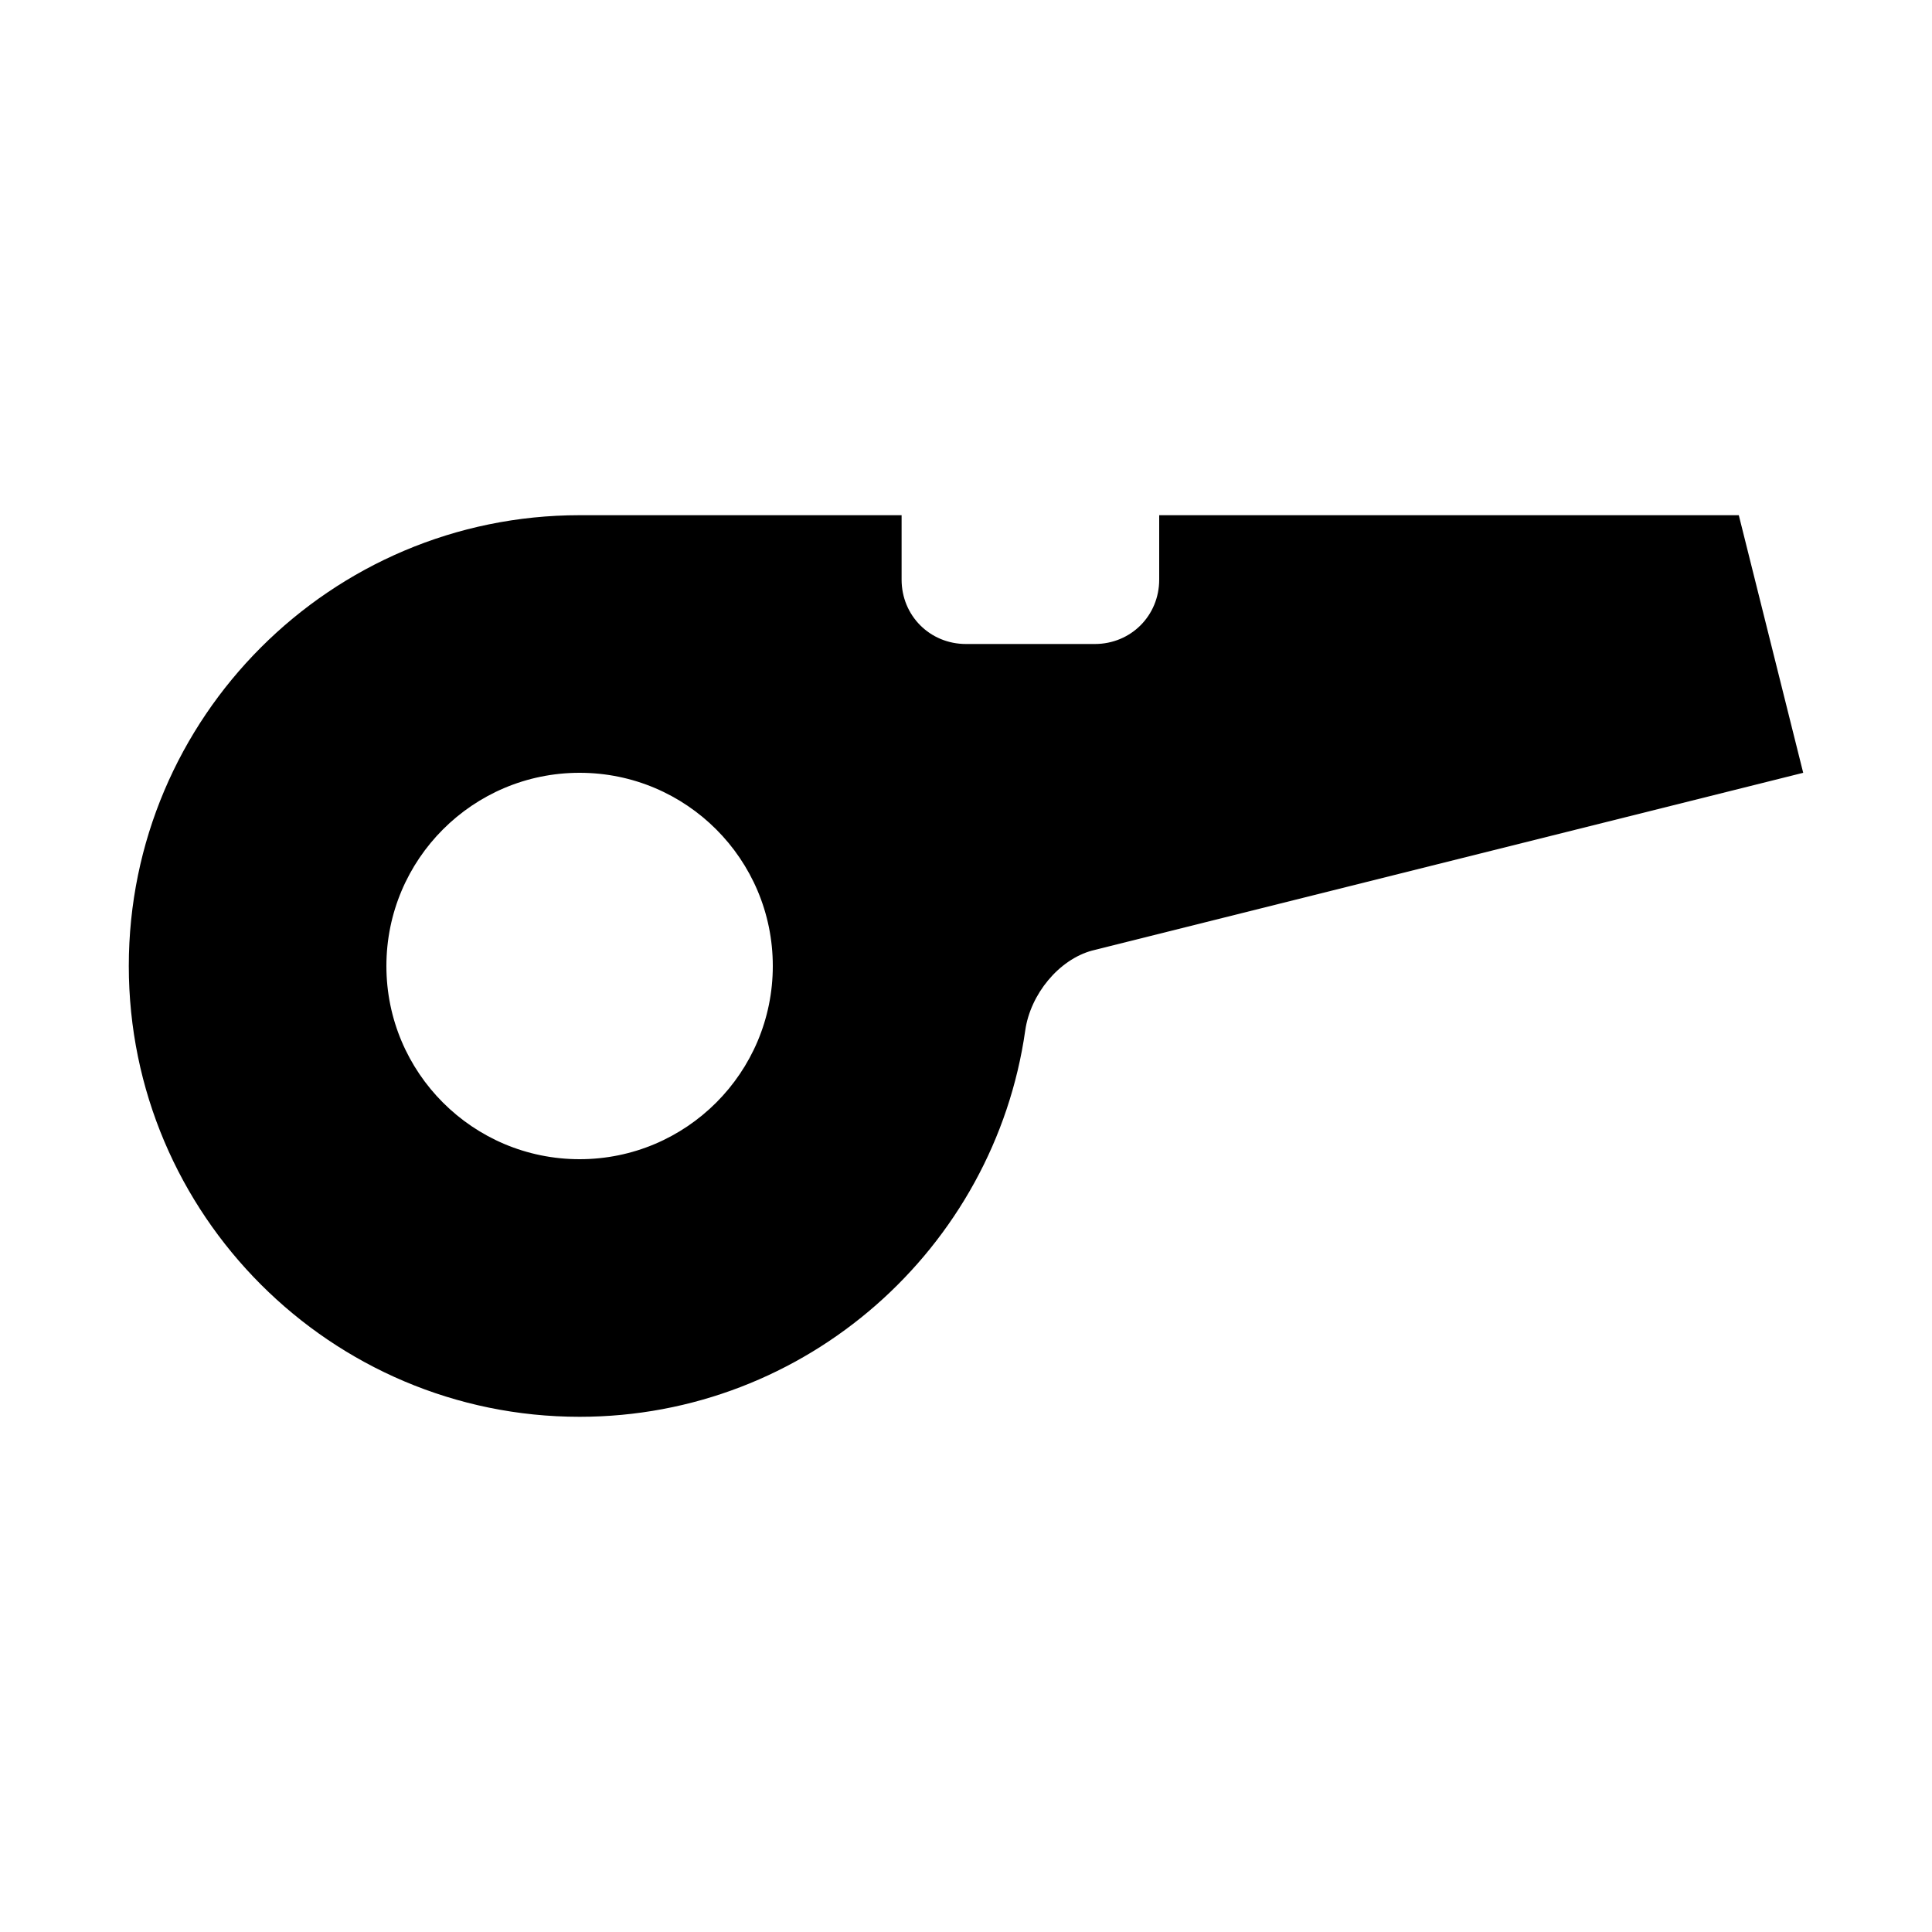
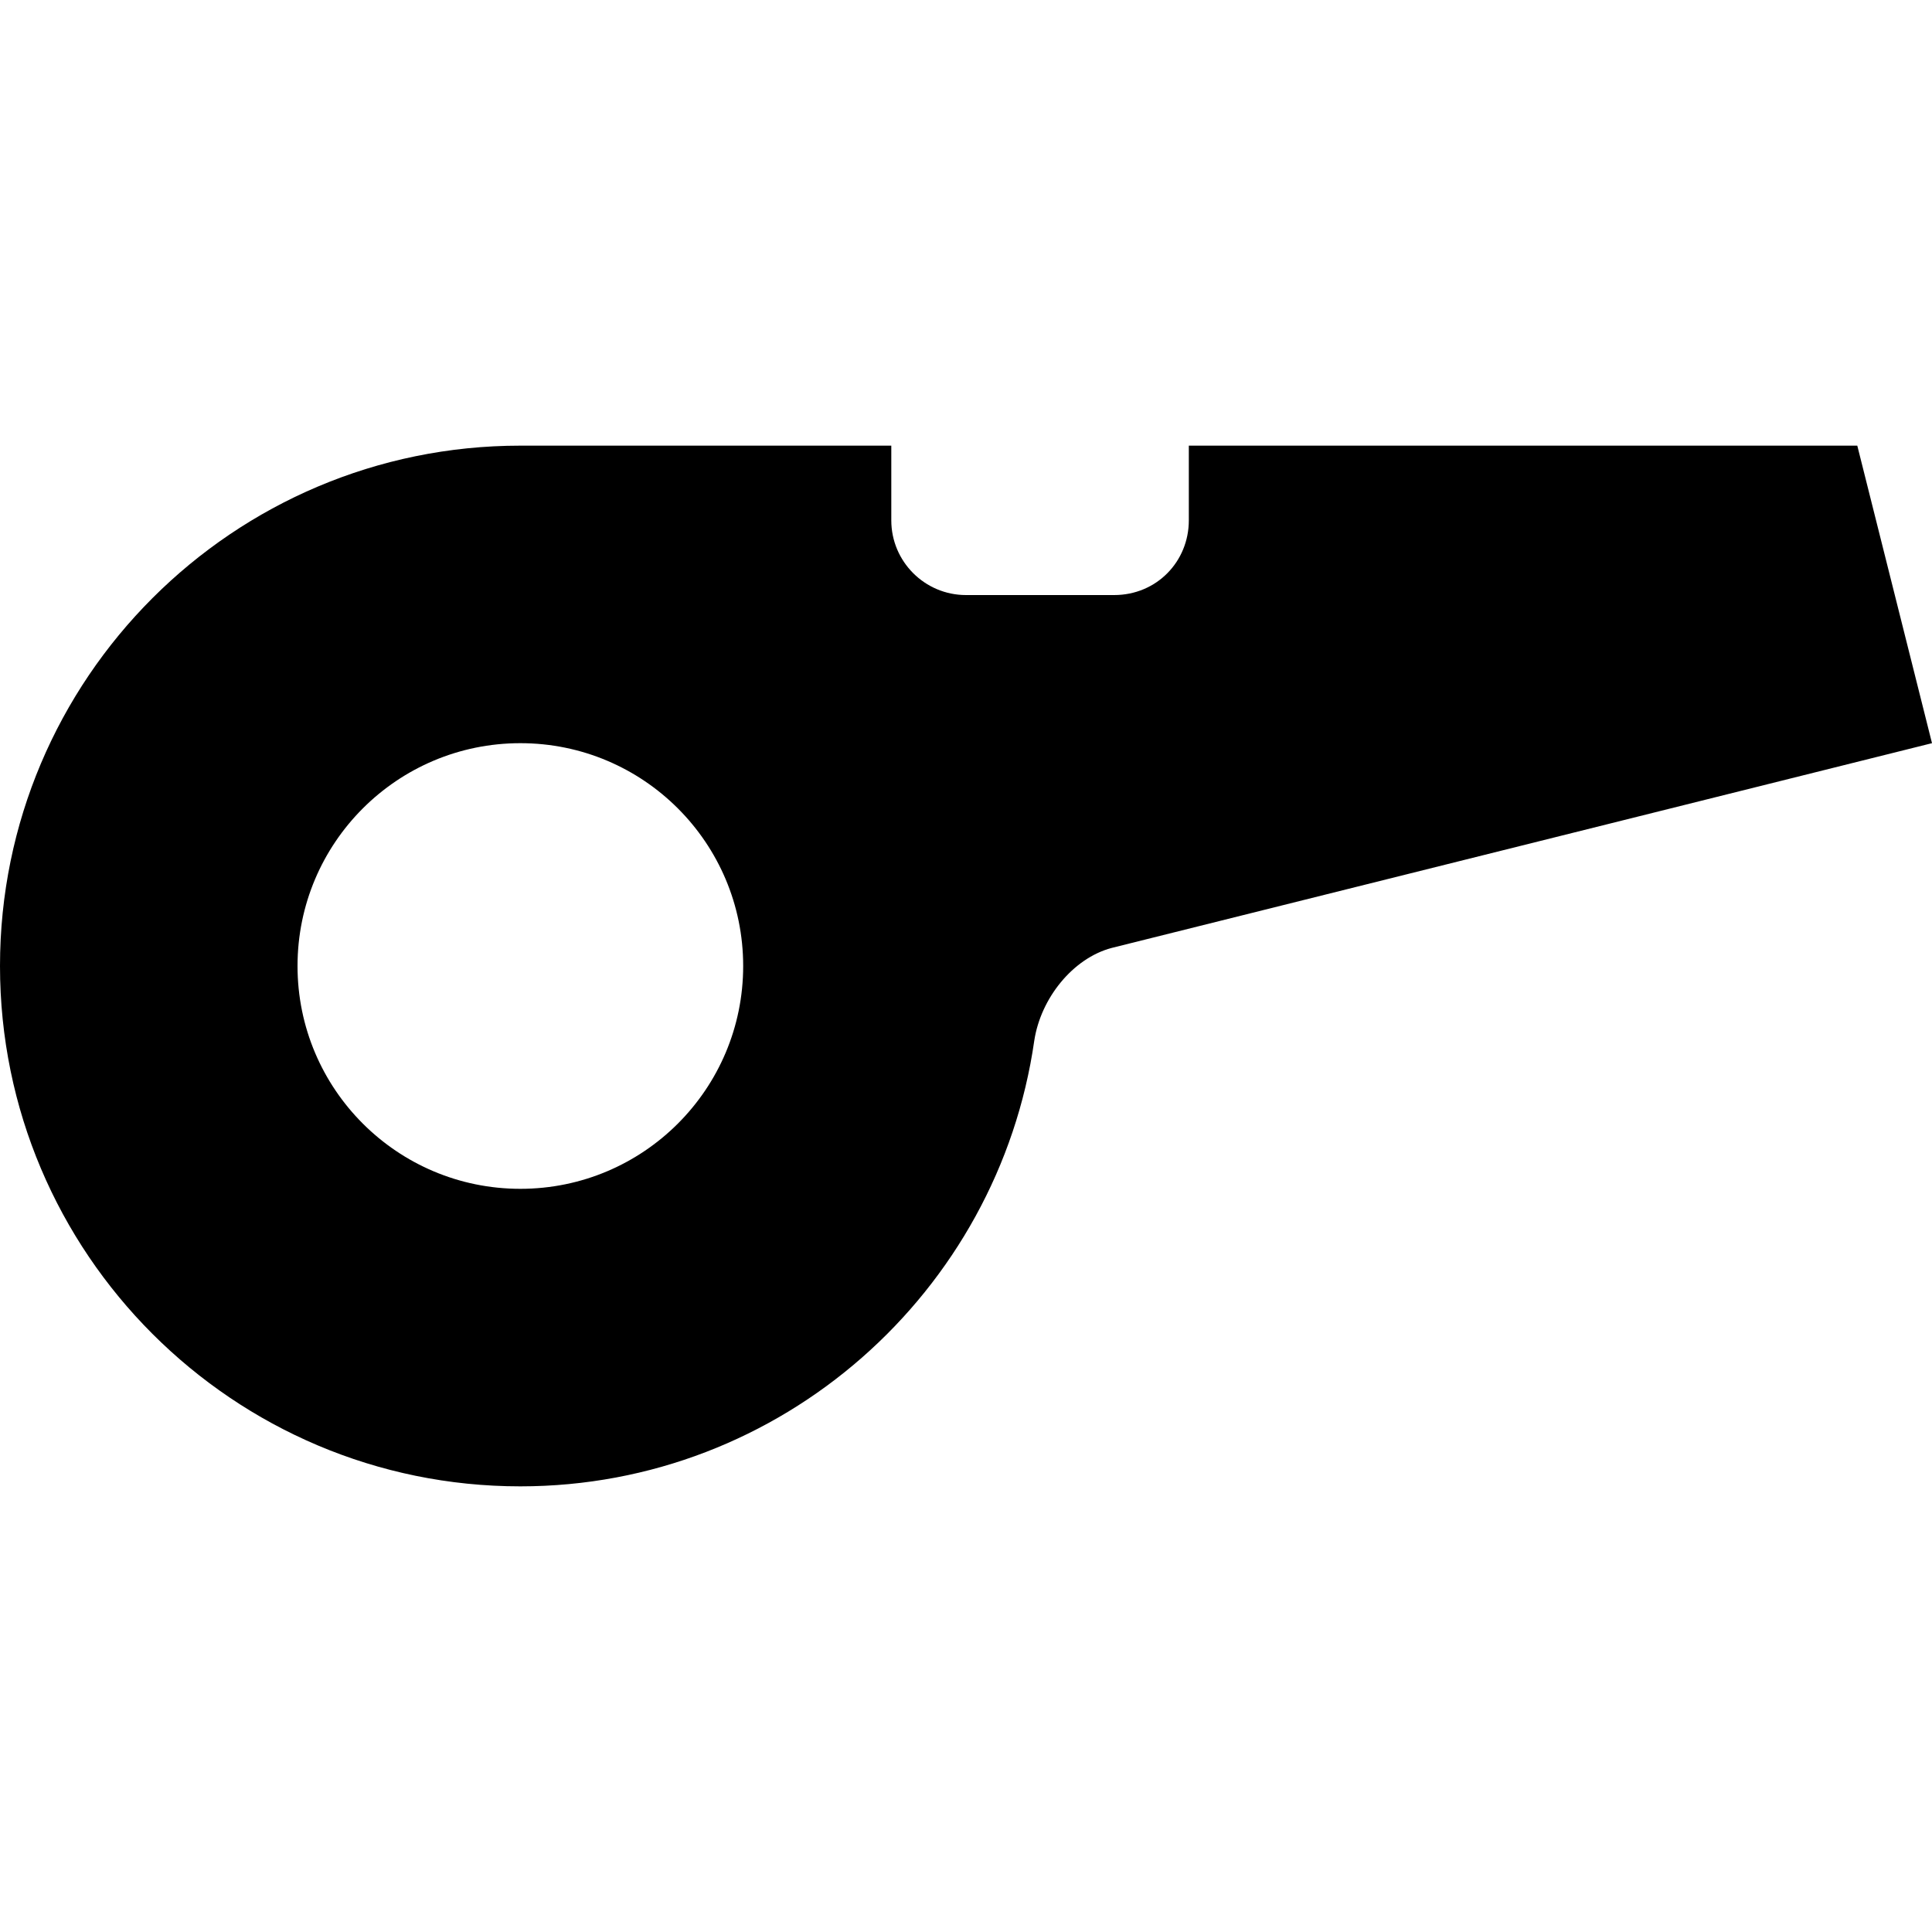
<svg xmlns="http://www.w3.org/2000/svg" viewBox="0 0 15 15">
-   <path d="M4.5 4 C2.57 4 1 5.57 1 7.5 C1 9.43 2.57 11 4.5 11 C6.26 11 7.72 9.69 7.96 8 C8 7.72 8.22 7.45 8.48 7.38L14 6L13.5 4L9 4L9 4.5 C9 4.78 8.78 5 8.5 5L7.5 5 C7.22 5 7 4.78 7 4.5L7 4L4.5 4ZM4.5 6A1.5 1.5 0 0 1 6 7.5A1.5 1.5 0 0 1 4.5 9A1.5 1.5 0 0 1 3 7.5A1.5 1.5 0 0 1 4.5 6Z" />
+   <path d="M4.04 3.46C1.81 3.46 0 5.27 0 7.5 0 9.73 1.81 11.54 4.04 11.54 6.07 11.54 7.75 10.03 8.03 8.08 8.08 7.75 8.33 7.44 8.63 7.36L15 5.77 14.42 3.46H9.23V4.04C9.23 4.36 8.98 4.62 8.65 4.62H7.5C7.18 4.62 6.92 4.36 6.92 4.04V3.46ZM4.04 5.77A1.73 1.73 0 0 1 5.77 7.5 1.73 1.73 0 0 1 4.04 9.23 1.73 1.73 0 0 1 2.31 7.5 1.73 1.73 0 0 1 4.04 5.77Z" />
</svg>
